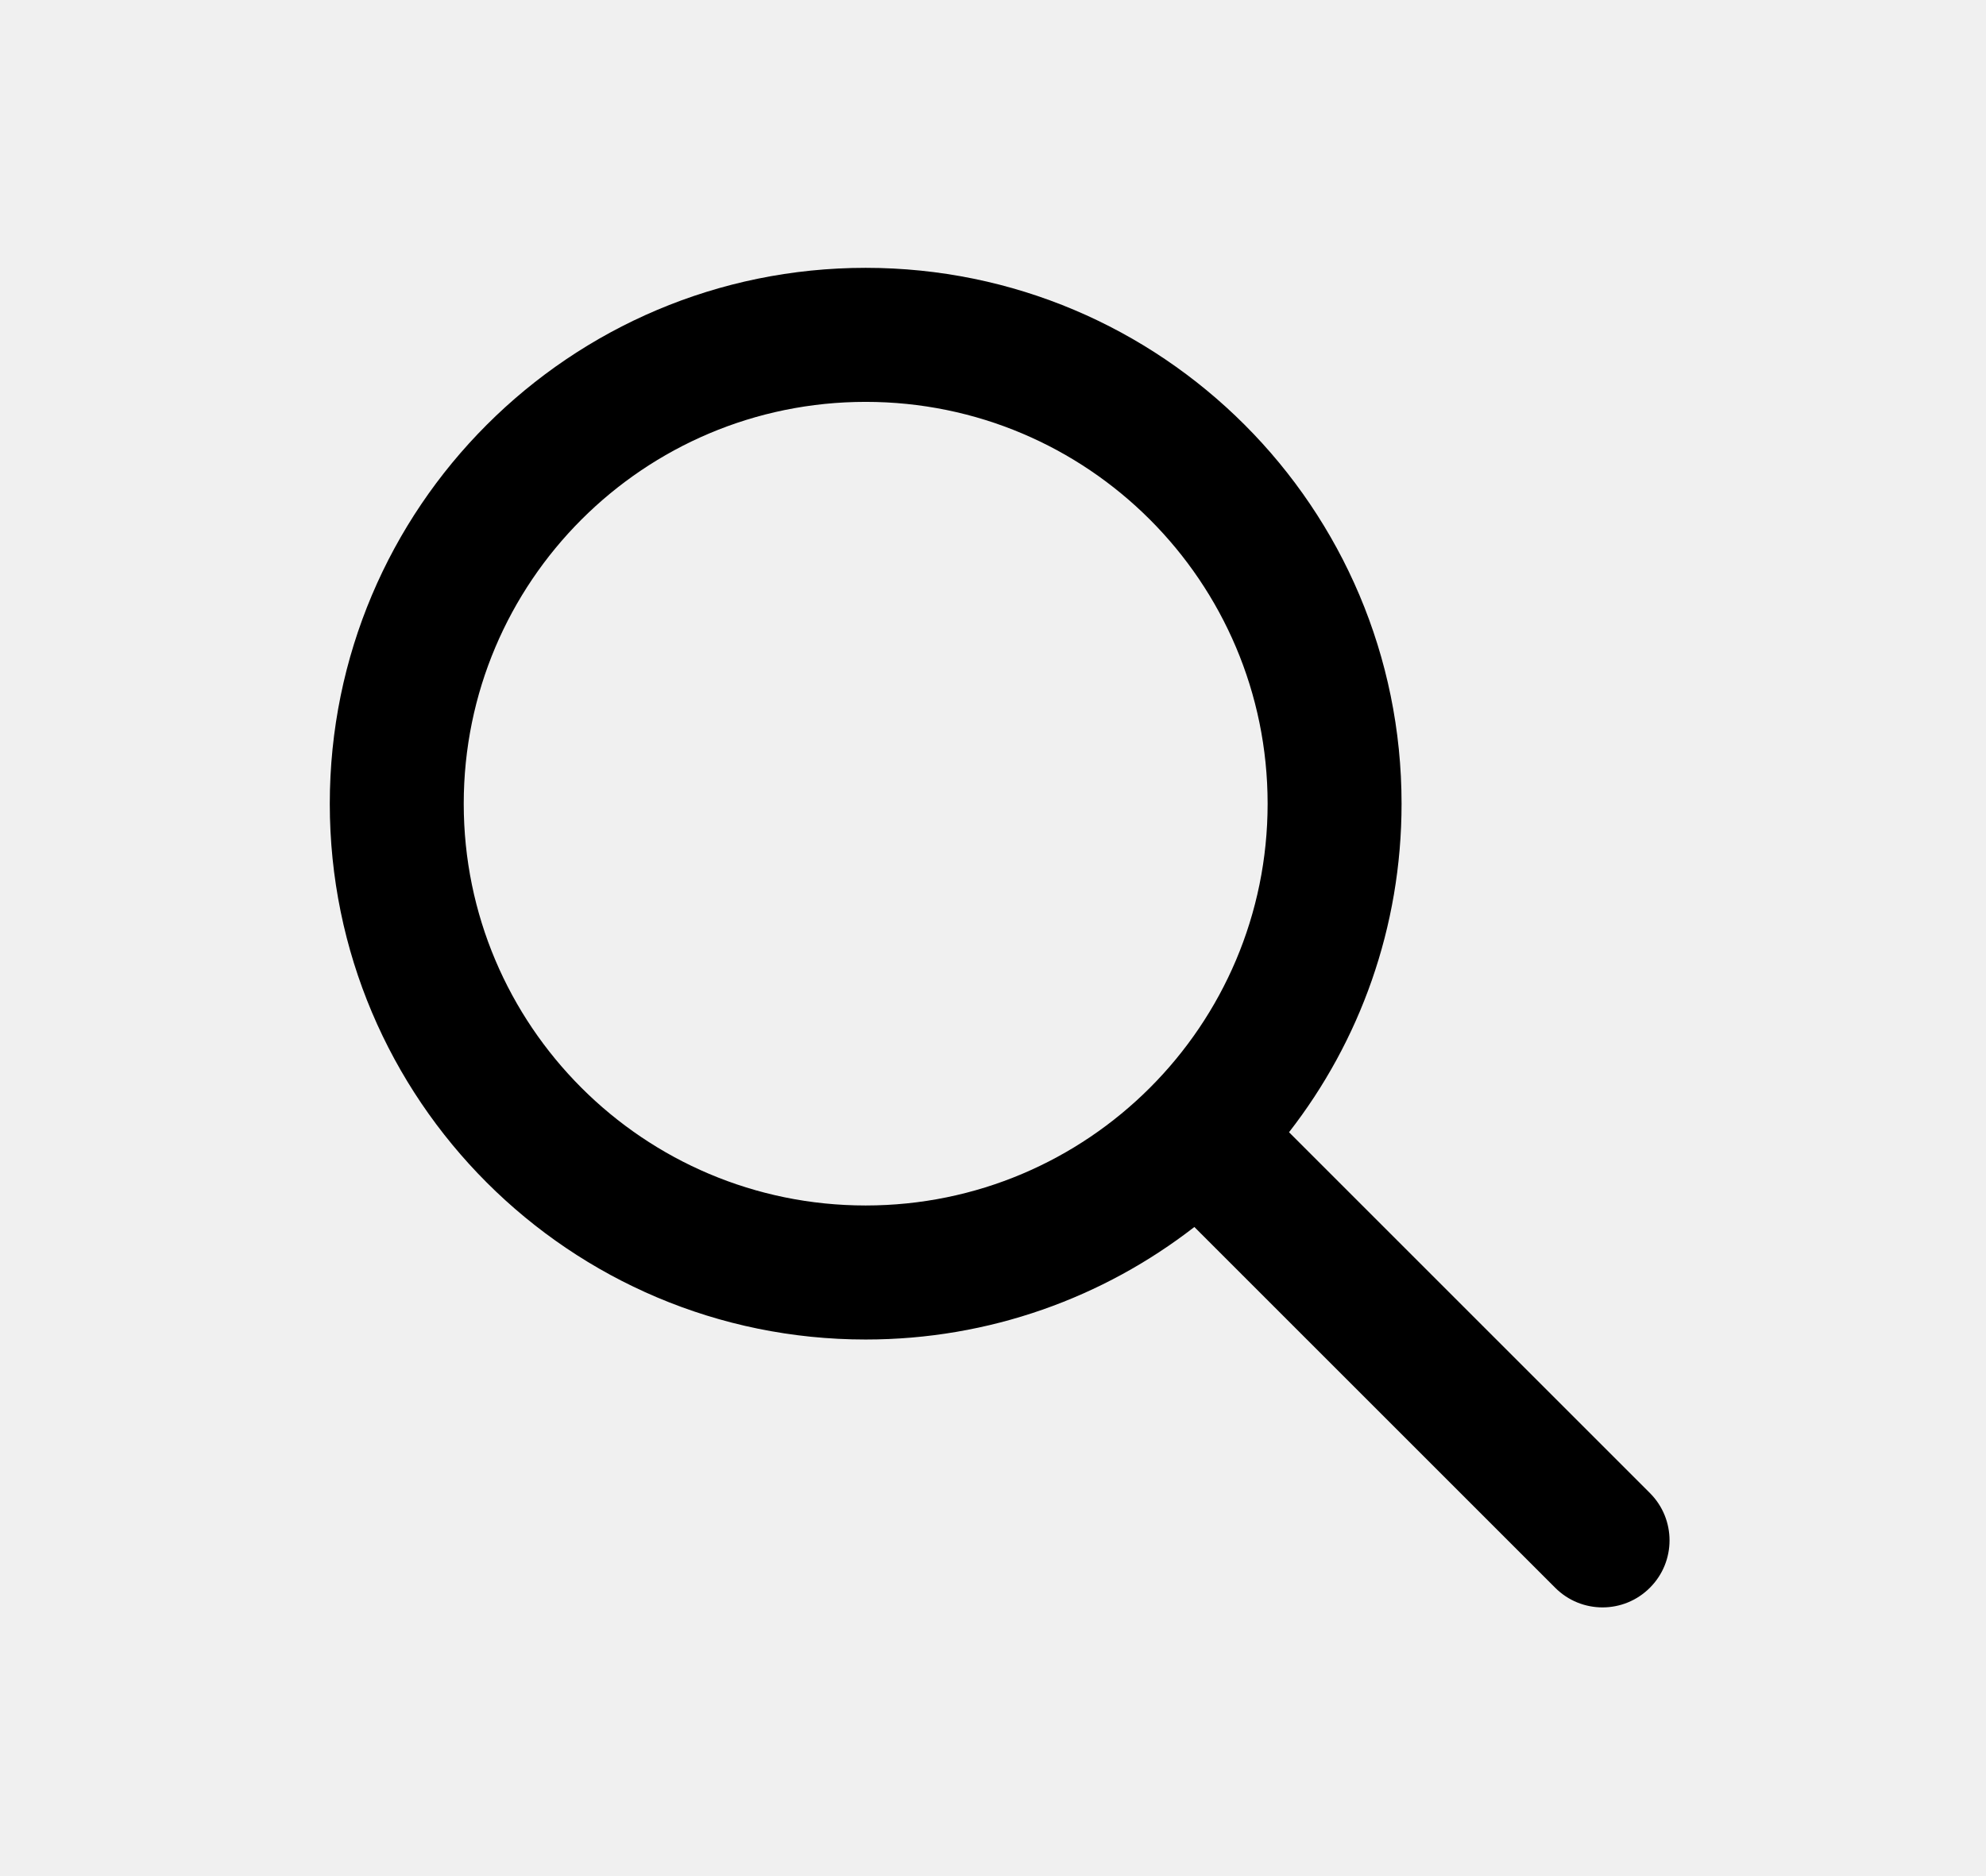
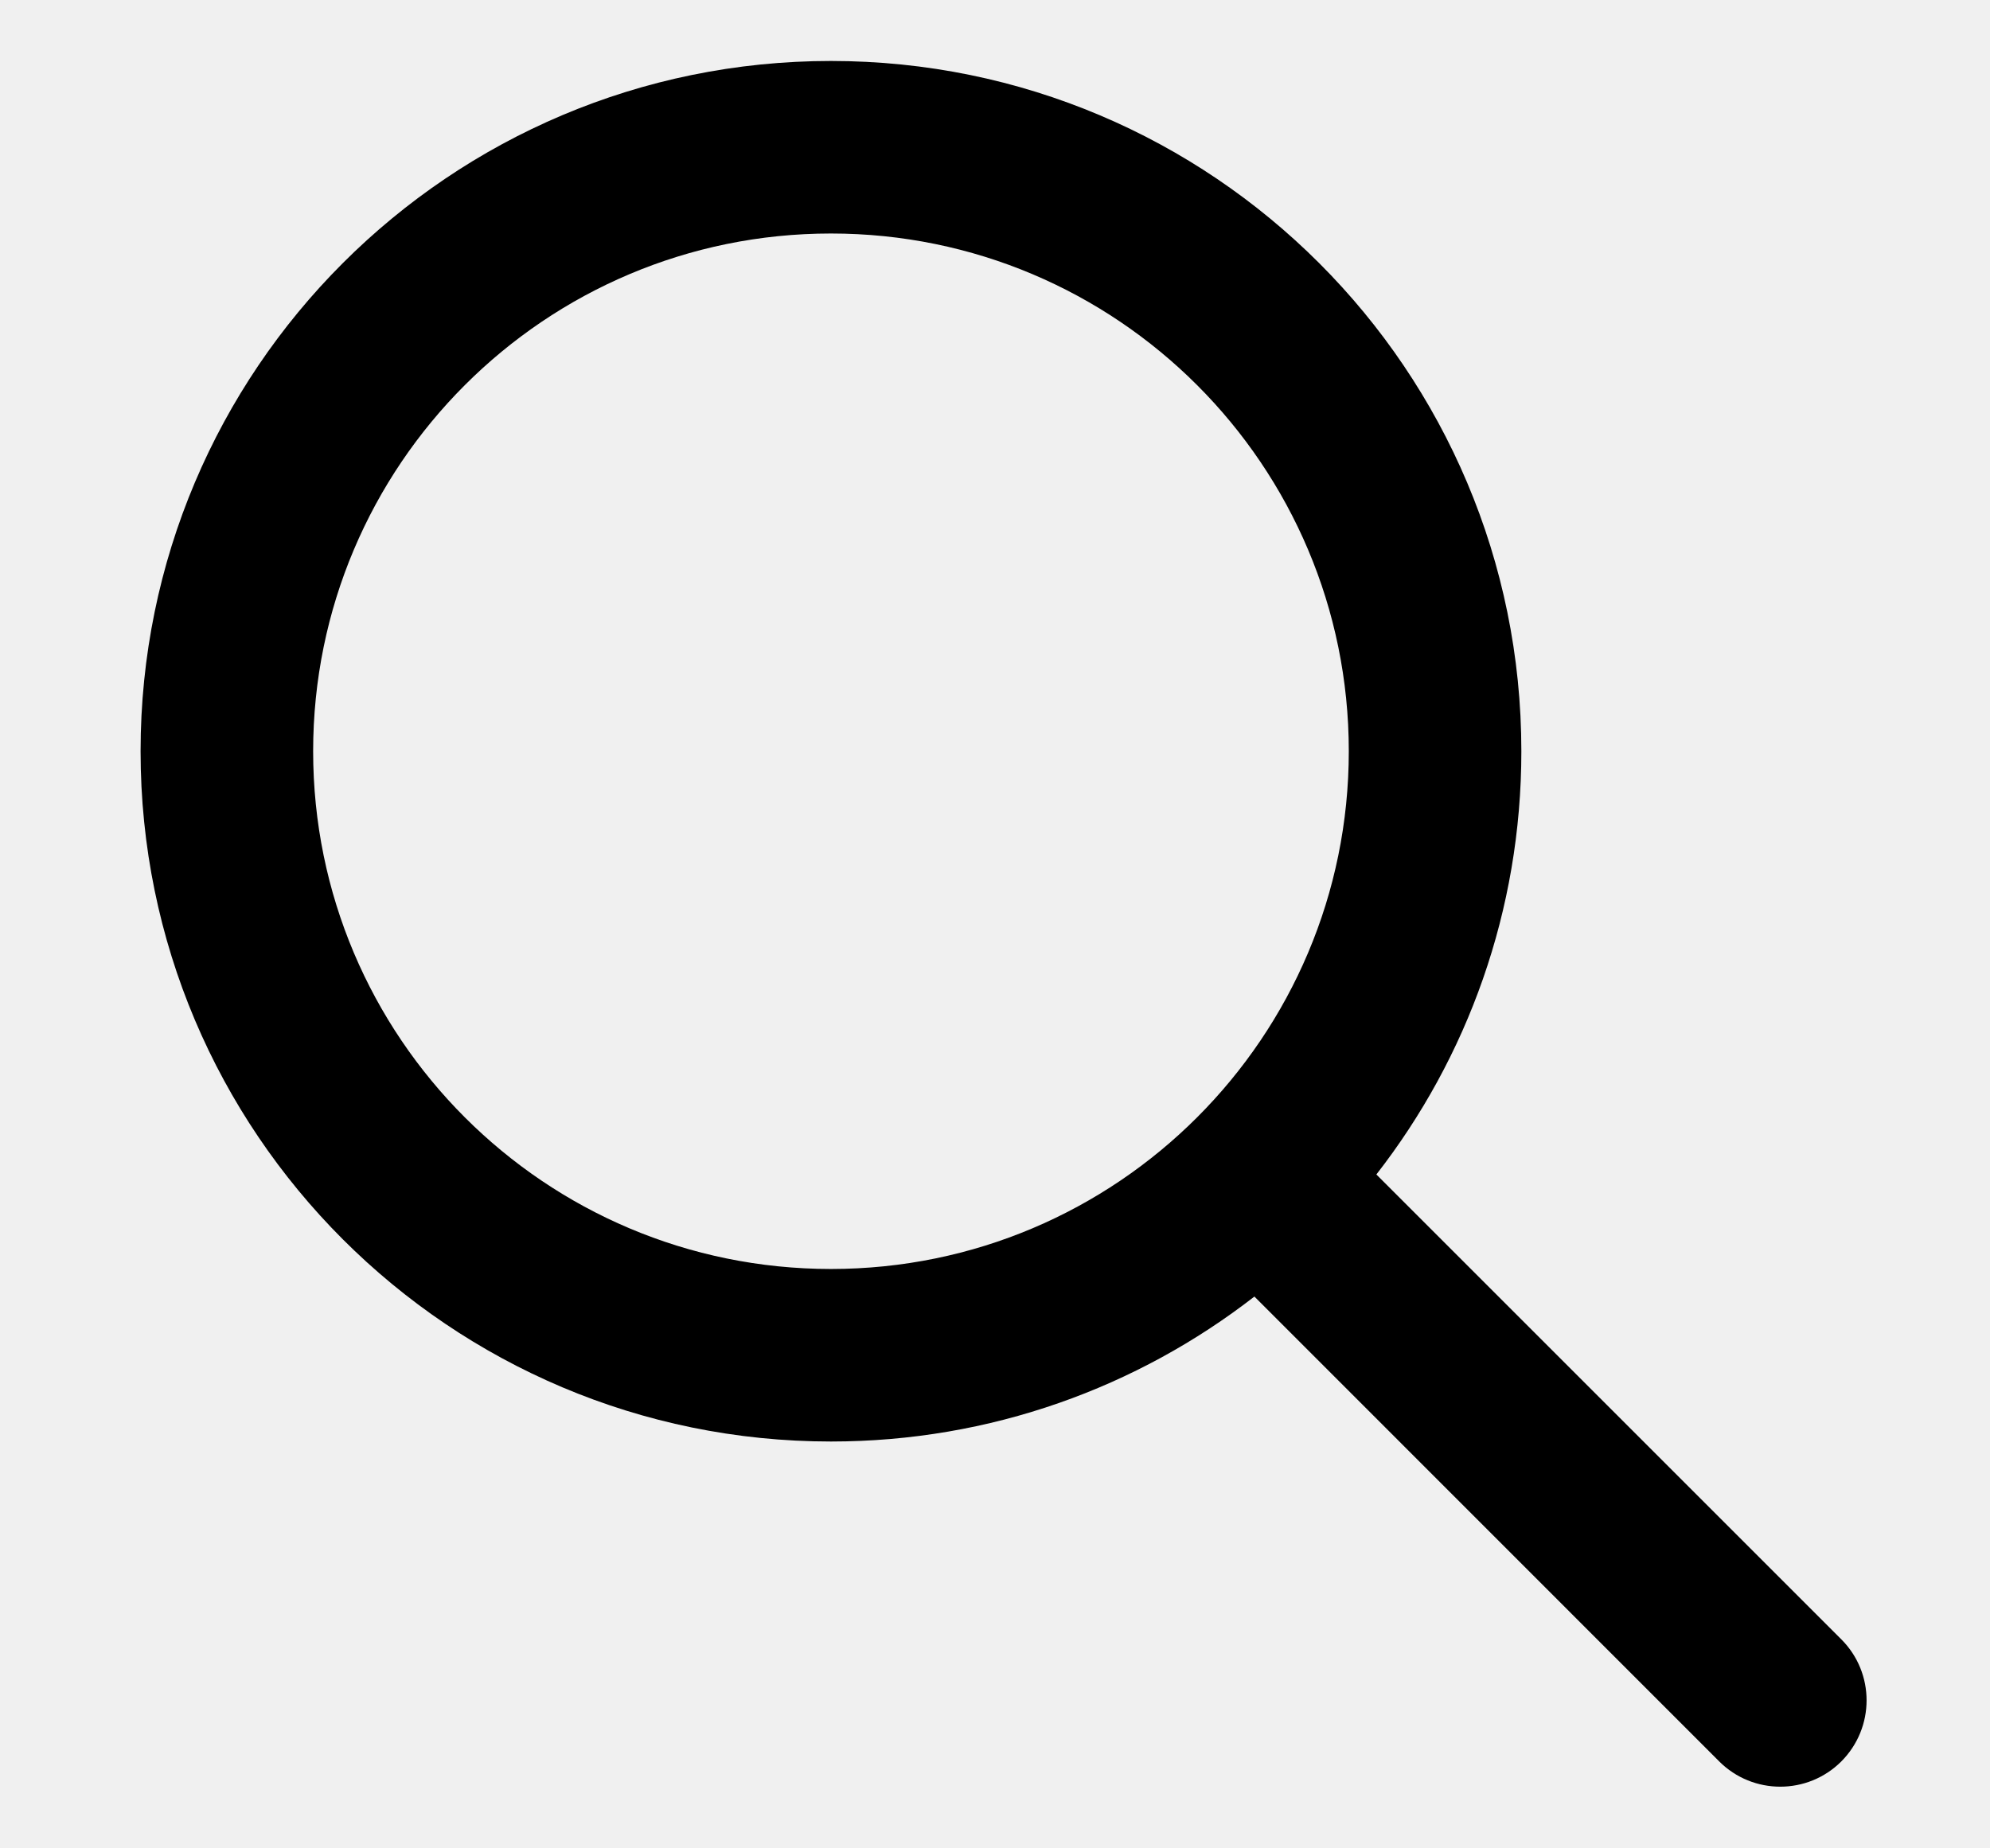
- <svg xmlns="http://www.w3.org/2000/svg" width="18" height="17" viewBox="0 0 18 17" fill="none">
-   <path fill-rule="evenodd" clip-rule="evenodd" d="M7.846 12.143C5.164 12.143 2.989 9.968 2.989 7.286C2.989 4.603 5.164 2.428 7.846 2.428C10.529 2.428 12.703 4.603 12.703 7.286C12.703 8.408 12.323 9.442 11.683 10.264L14.954 13.535C15.191 13.772 15.191 14.156 14.954 14.393C14.717 14.631 14.332 14.631 14.095 14.393L10.825 11.123C10.002 11.762 8.969 12.143 7.846 12.143ZM11.489 7.286C11.489 9.297 9.858 10.928 7.846 10.928C5.834 10.928 4.203 9.297 4.203 7.286C4.203 5.274 5.834 3.643 7.846 3.643C9.858 3.643 11.489 5.274 11.489 7.286Z" />
-   <mask id="mask0-search" mask-type="alpha" maskUnits="userSpaceOnUse" x="2" y="2" width="14" height="13">
-     <path fill-rule="evenodd" clip-rule="evenodd" d="M7.846 12.143C5.164 12.143 2.989 9.968 2.989 7.286C2.989 4.603 5.164 2.428 7.846 2.428C10.529 2.428 12.703 4.603 12.703 7.286C12.703 8.408 12.323 9.442 11.683 10.264L14.954 13.535C15.191 13.772 15.191 14.156 14.954 14.393C14.717 14.631 14.332 14.631 14.095 14.393L10.825 11.123C10.002 11.762 8.969 12.143 7.846 12.143ZM11.489 7.286C11.489 9.297 9.858 10.928 7.846 10.928C5.834 10.928 4.203 9.297 4.203 7.286C4.203 5.274 5.834 3.643 7.846 3.643C9.858 3.643 11.489 5.274 11.489 7.286Z" fill="white" />
-   </mask>
-   <g mask="url(#mask0-search)">
-     <rect x="0.561" width="17" height="17" fill="black" />
-   </g>
+ <svg xmlns="http://www.w3.org/2000/svg" width="14" height="13" viewBox="0 0 14 13">
+   <path fill-rule="evenodd" clip-rule="evenodd" d="M5.846 10.143C3.164 10.143 0.989 7.968 0.989 5.286C0.989 2.603 3.164 0.429 5.846 0.429C8.529 0.429 10.703 2.603 10.703 5.286C10.703 6.408 10.323 7.442 9.683 8.264L12.954 11.535C13.191 11.772 13.191 12.156 12.954 12.394C12.717 12.631 12.332 12.631 12.095 12.394L8.825 9.123C8.002 9.762 6.969 10.143 5.846 10.143ZM9.489 5.286C9.489 7.298 7.858 8.929 5.846 8.929C3.834 8.929 2.203 7.298 2.203 5.286C2.203 3.274 3.834 1.643 5.846 1.643C7.858 1.643 9.489 3.274 9.489 5.286Z" />
</svg>
